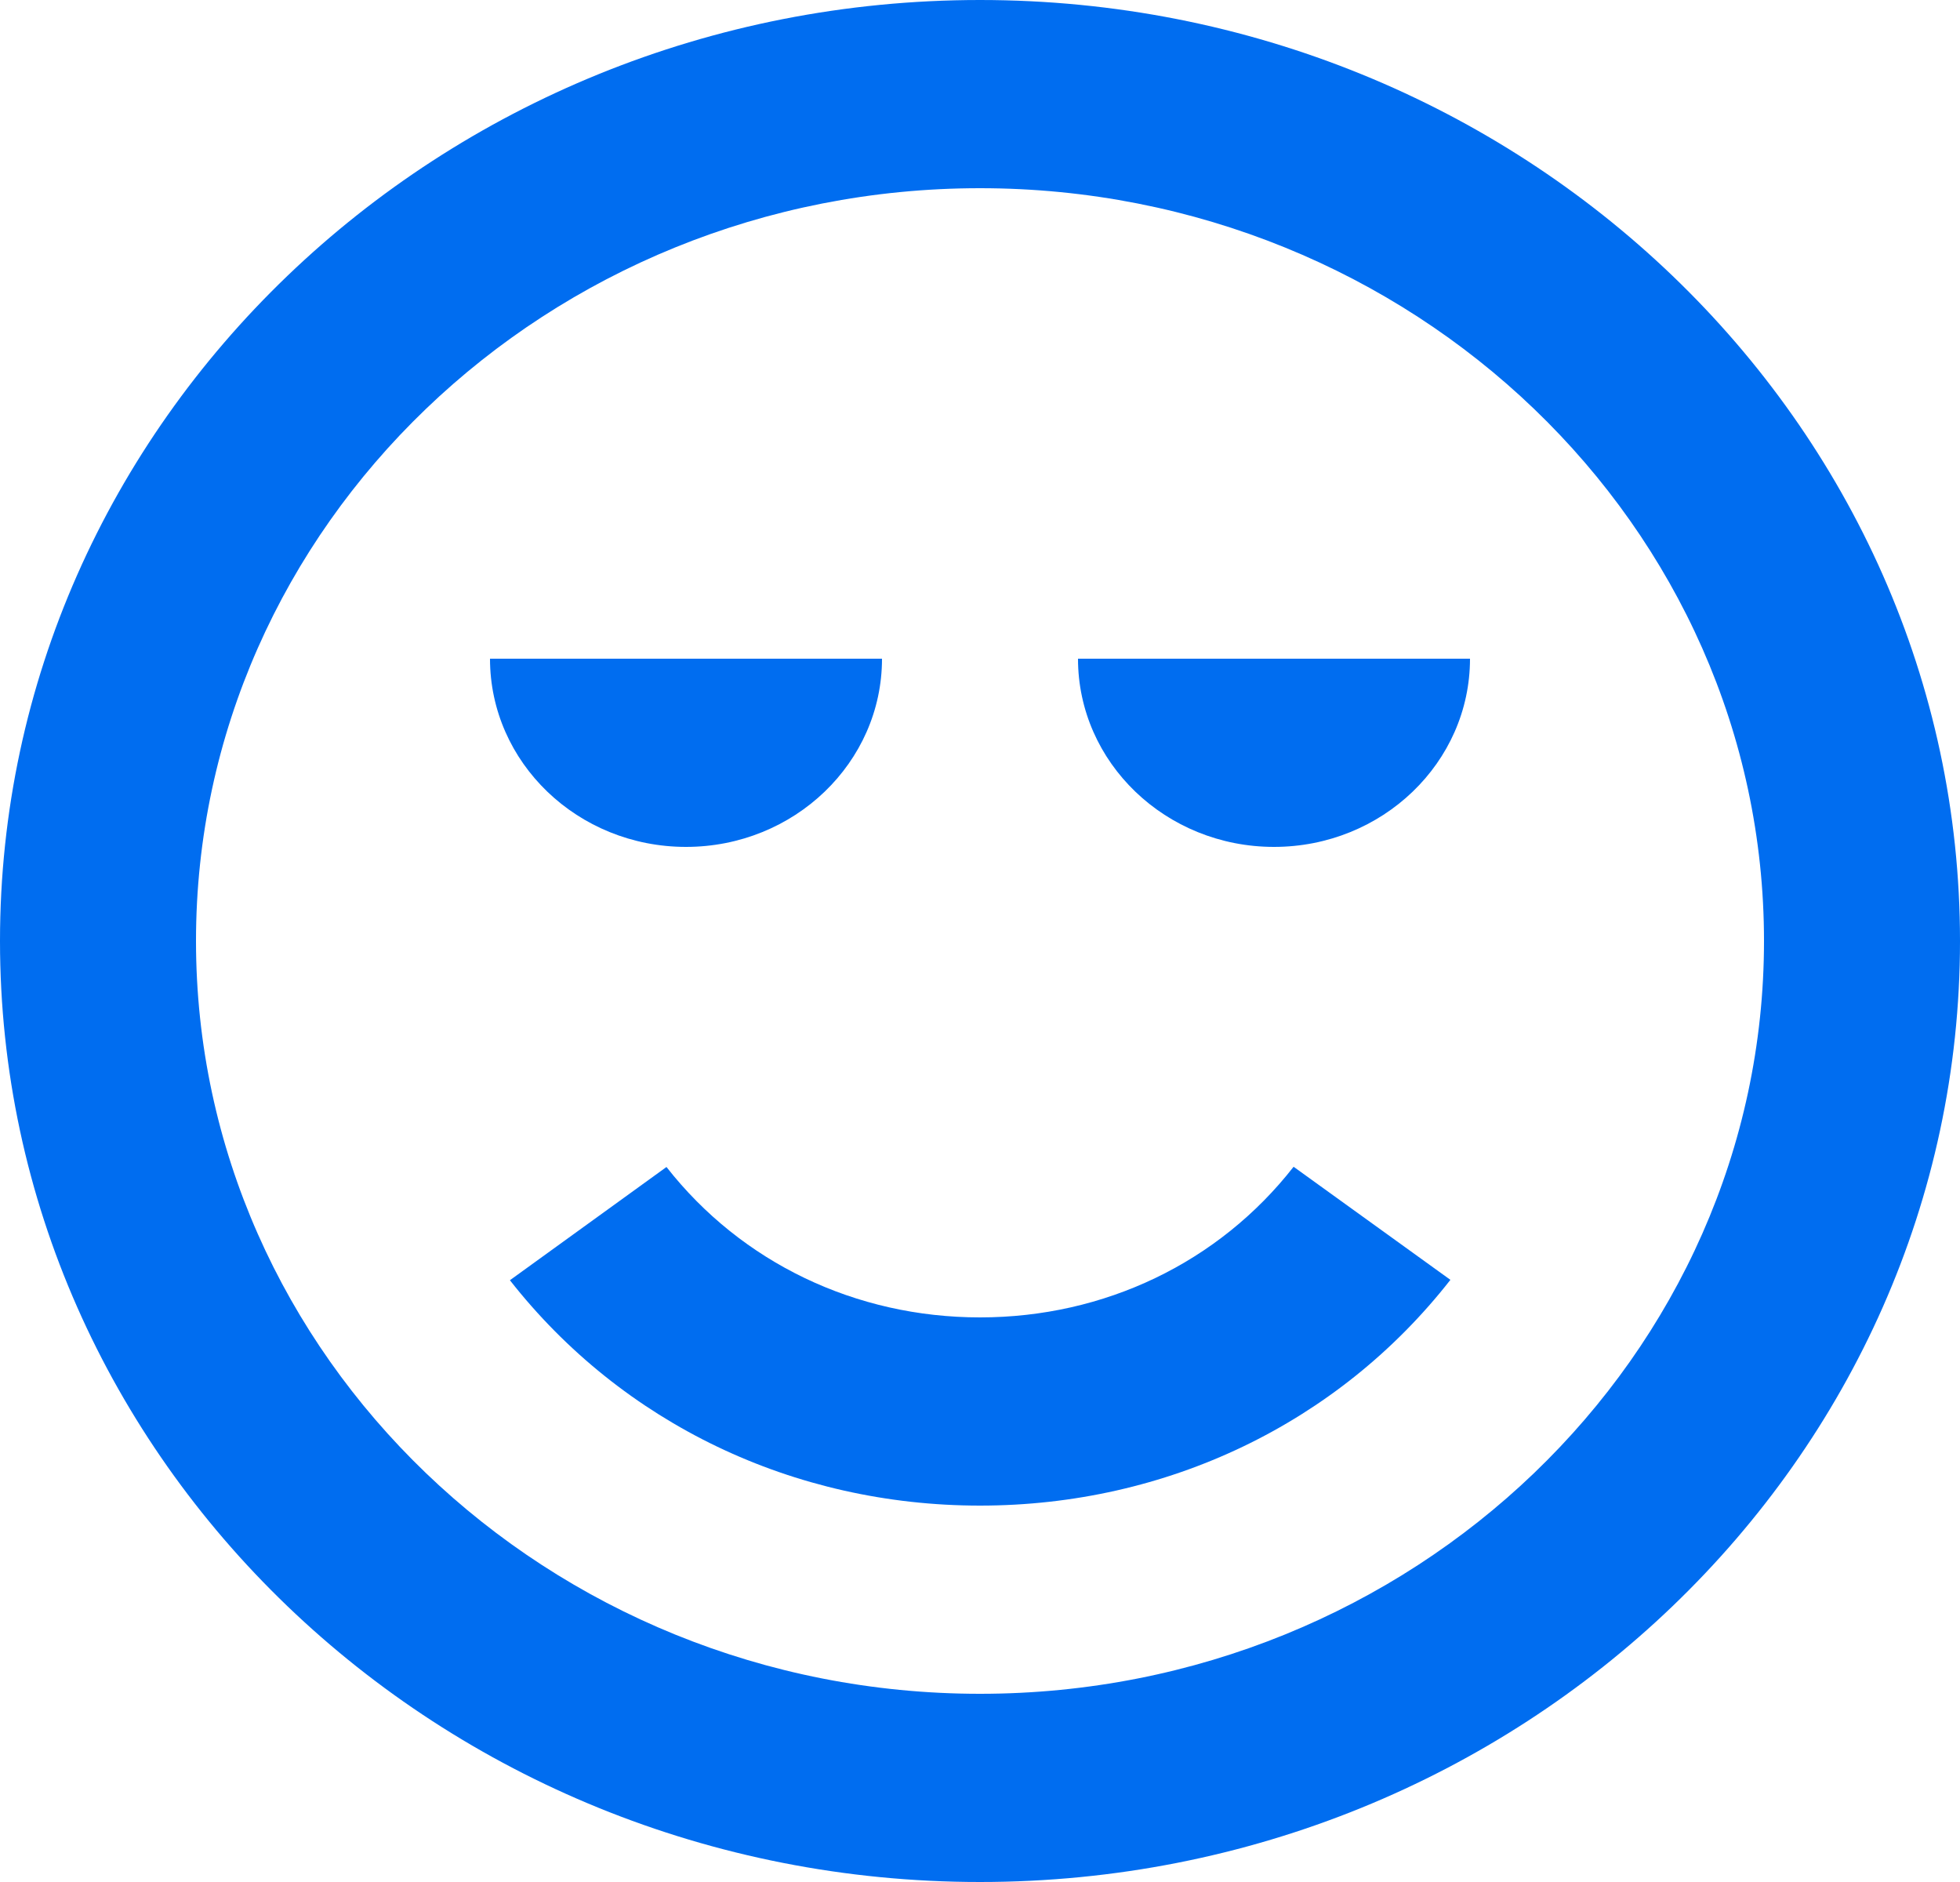
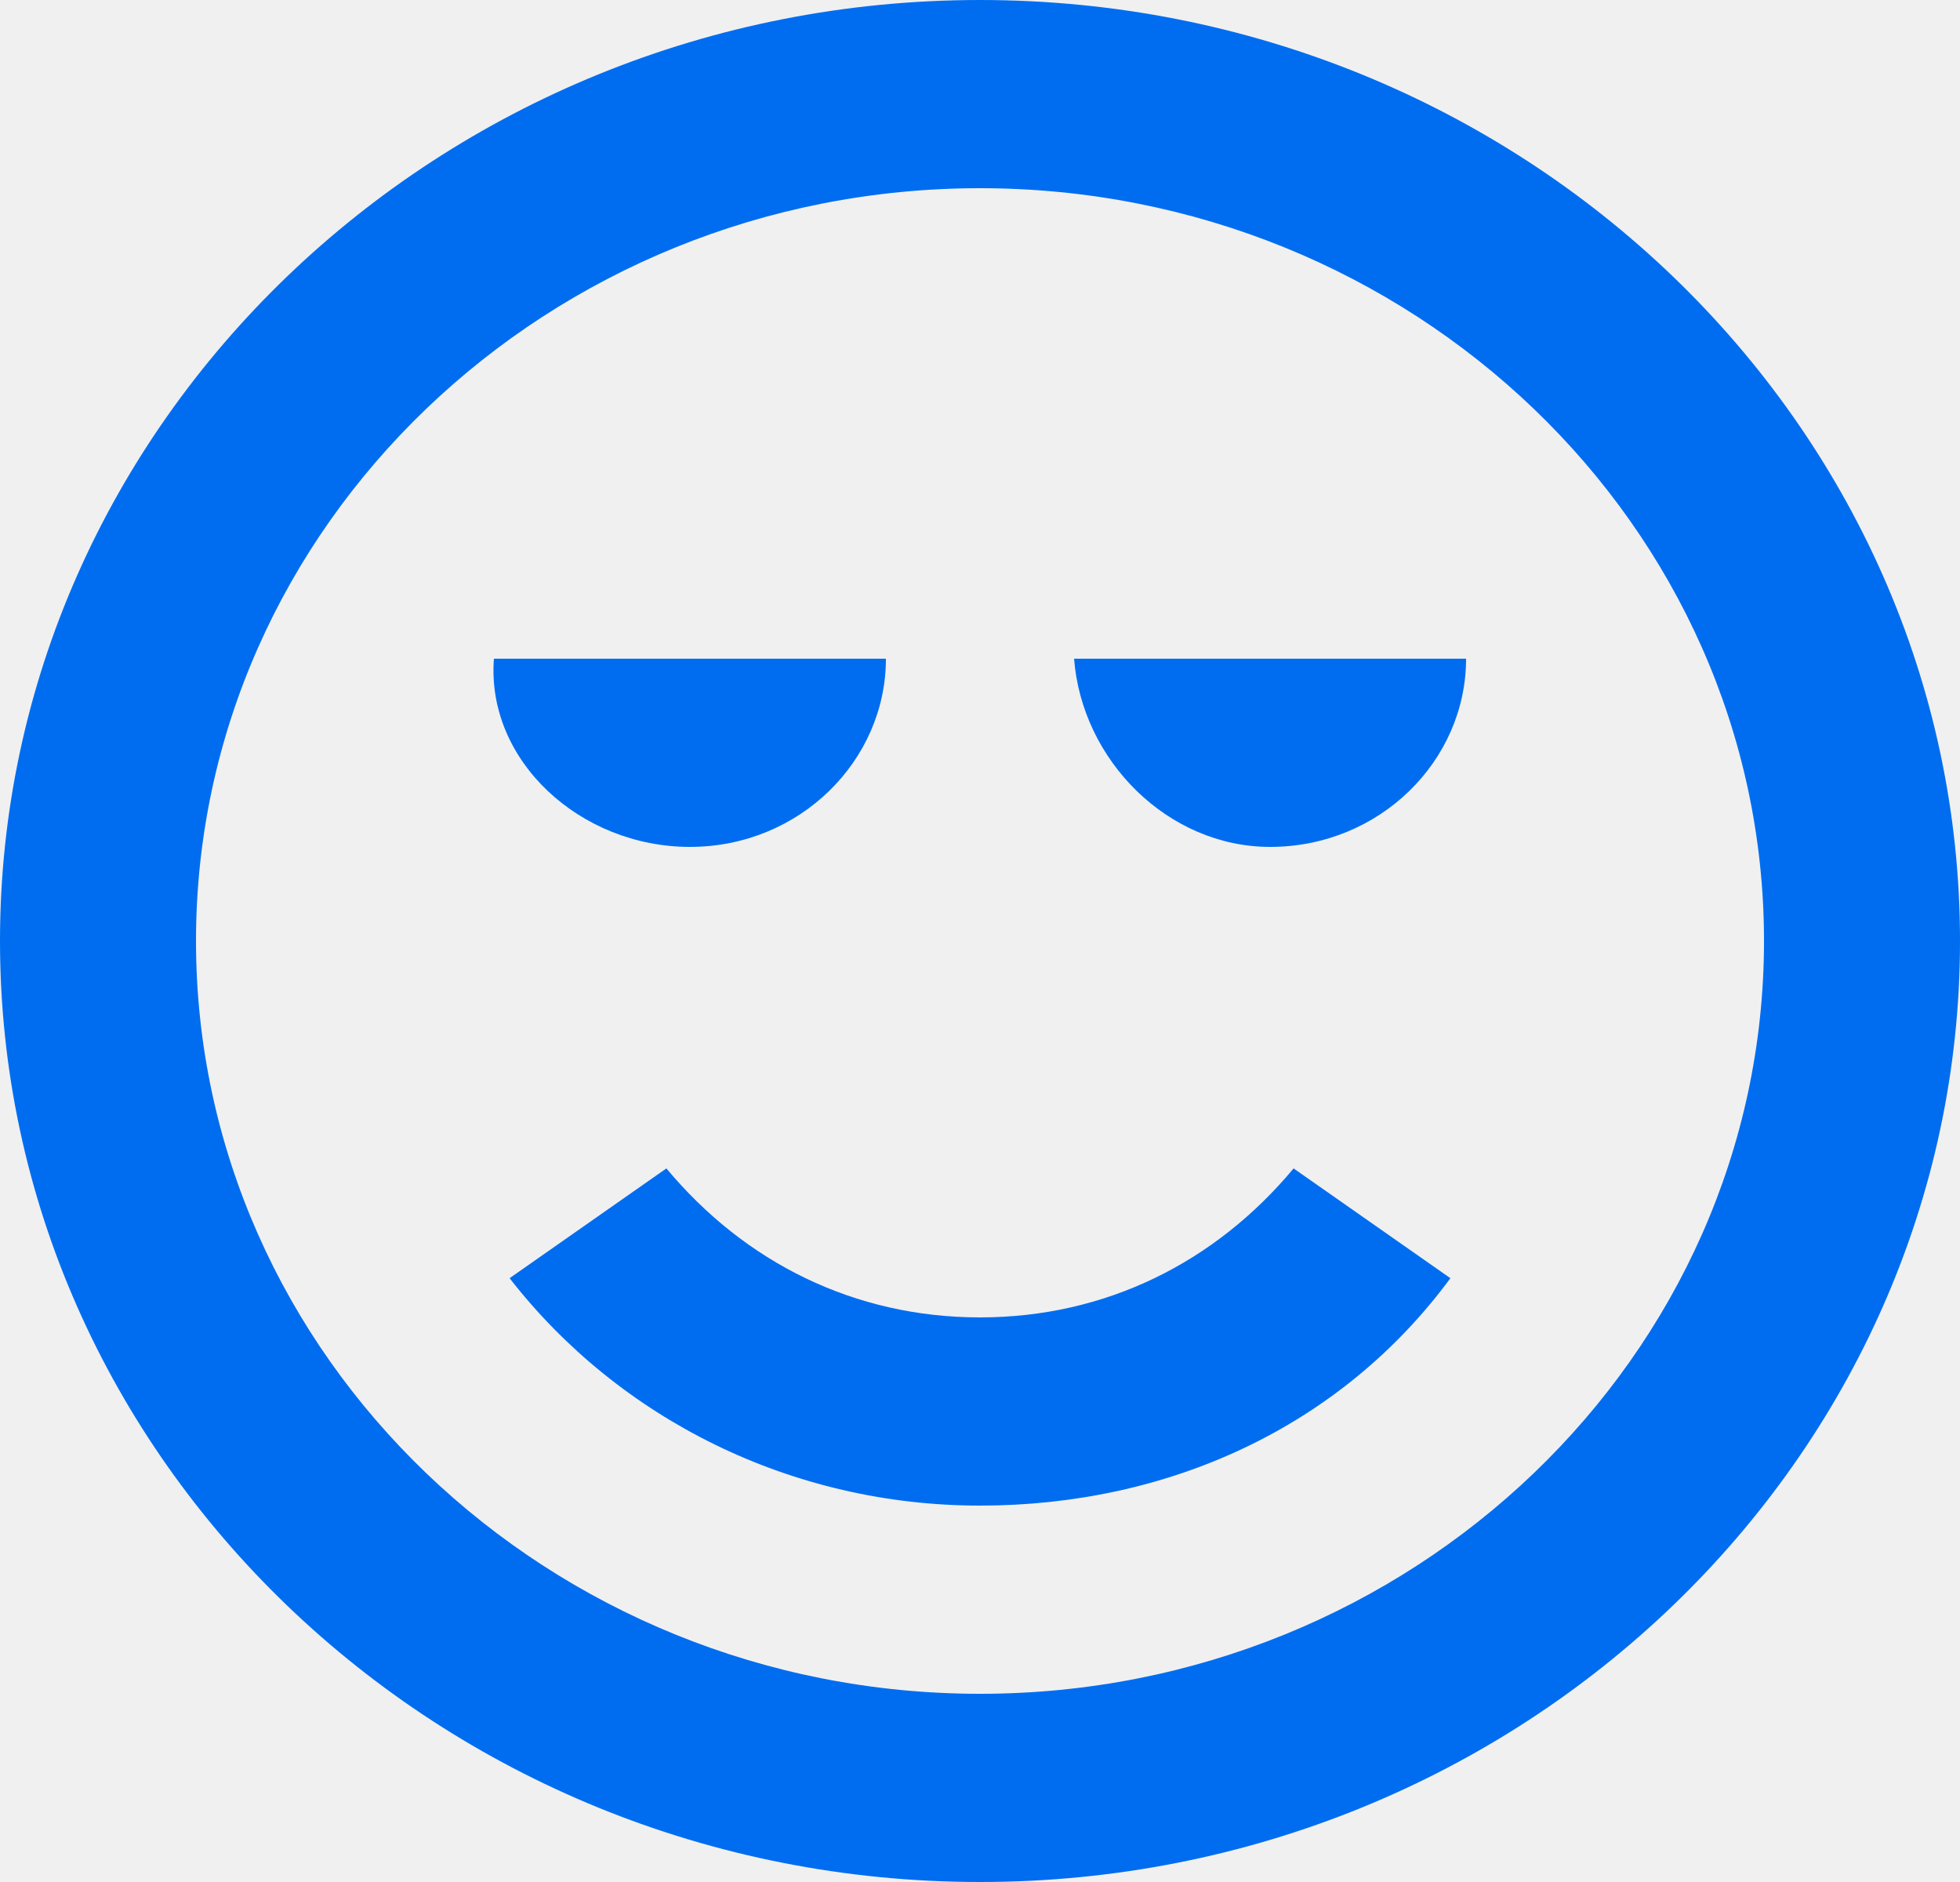
- <svg xmlns="http://www.w3.org/2000/svg" width="25px" height="24px" viewBox="0 0 25 24" version="1.1">
-   <defs />
-   <g id="Page-1" stroke="none" stroke-width="1" fill="none" fill-rule="evenodd">
-     <g id="Вход-в-лк" transform="translate(-904, -305)">
-       <rect fill="#FFFFFF" x="0" y="0" width="1118" height="856" />
-       <g id="Group-Copy-3" transform="translate(904, 305)" fill="#006DF0">
-         <path d="M8.75,10.8 C10.13,10.8 11.25,9.725 11.25,8.4 L6.25,8.4 C6.25,9.725 7.37,10.8 8.75,10.8" id="Fill-2825" />
-         <path d="M16.25,10.8 C17.63,10.8 18.75,9.725 18.75,8.4 L13.75,8.4 C13.75,9.725 14.87,10.8 16.25,10.8" id="Fill-2826" />
-         <path d="M12.5,21.6 C6.986,21.6 2.5,17.293 2.5,12 C2.5,6.707 6.986,2.4 12.5,2.4 C18.014,2.4 22.5,6.707 22.5,12 C22.5,17.293 18.014,21.6 12.5,21.6 M12.5,0 C5.607,0 0,5.383 0,12 C0,18.618 5.607,24 12.5,24 C19.392,24 25,18.618 25,12 C25,5.383 19.392,0 12.5,0" id="Fill-2827" />
-         <path d="M12.5,16.8 C10.915,16.8 9.457,16.102 8.501,14.882 L6.504,16.326 C7.938,18.154 10.123,19.2 12.5,19.2 C14.881,19.2 17.069,18.151 18.5,16.321 L16.5,14.879 C15.546,16.1 14.088,16.8 12.5,16.8" id="Fill-2828" />
-       </g>
+ <svg xmlns="http://www.w3.org/2000/svg" version="1.1" id="Слой_1" x="0px" y="0px" viewBox="0 0 25 24" style="enable-background:new 0 0 25 24;" xml:space="preserve">
+   <style type="text/css">
+ 	.st0{fill:#006DF0;}
+ </style>
+   <g id="Сбор-заявок" transform="translate(38, 40)">
+     <g id="Group" transform="translate(400, 120)">
+       <path id="Fill-2825" class="st0" d="M-429.2-149.2c1.4,0,2.5-1.1,2.5-2.4h-5C-431.8-150.3-430.6-149.2-429.2-149.2" />
+       <path id="Fill-2826" class="st0" d="M-421.8-149.2c1.4,0,2.5-1.1,2.5-2.4h-5C-424.2-150.3-423.1-149.2-421.8-149.2" />
+       <path id="Fill-2827" class="st0" d="M-425.5-138.4c-5.5,0-10-4.3-10-9.6s4.5-9.6,10-9.6s10,4.3,10,9.6S-420-138.4-425.5-138.4     M-425.5-160c-6.9,0-12.5,5.4-12.5,12c0,6.6,5.6,12,12.5,12s12.5-5.4,12.5-12C-413-154.6-418.6-160-425.5-160" />
+       <path id="Fill-2828" class="st0" d="M-425.5-143.2c-1.6,0-3-0.7-4-1.9l-2,1.4c1.4,1.8,3.6,2.9,6,2.9c2.4,0,4.6-1,6-2.9l-2-1.4    C-422.5-143.9-423.9-143.2-425.5-143.2" />
    </g>
  </g>
</svg>
